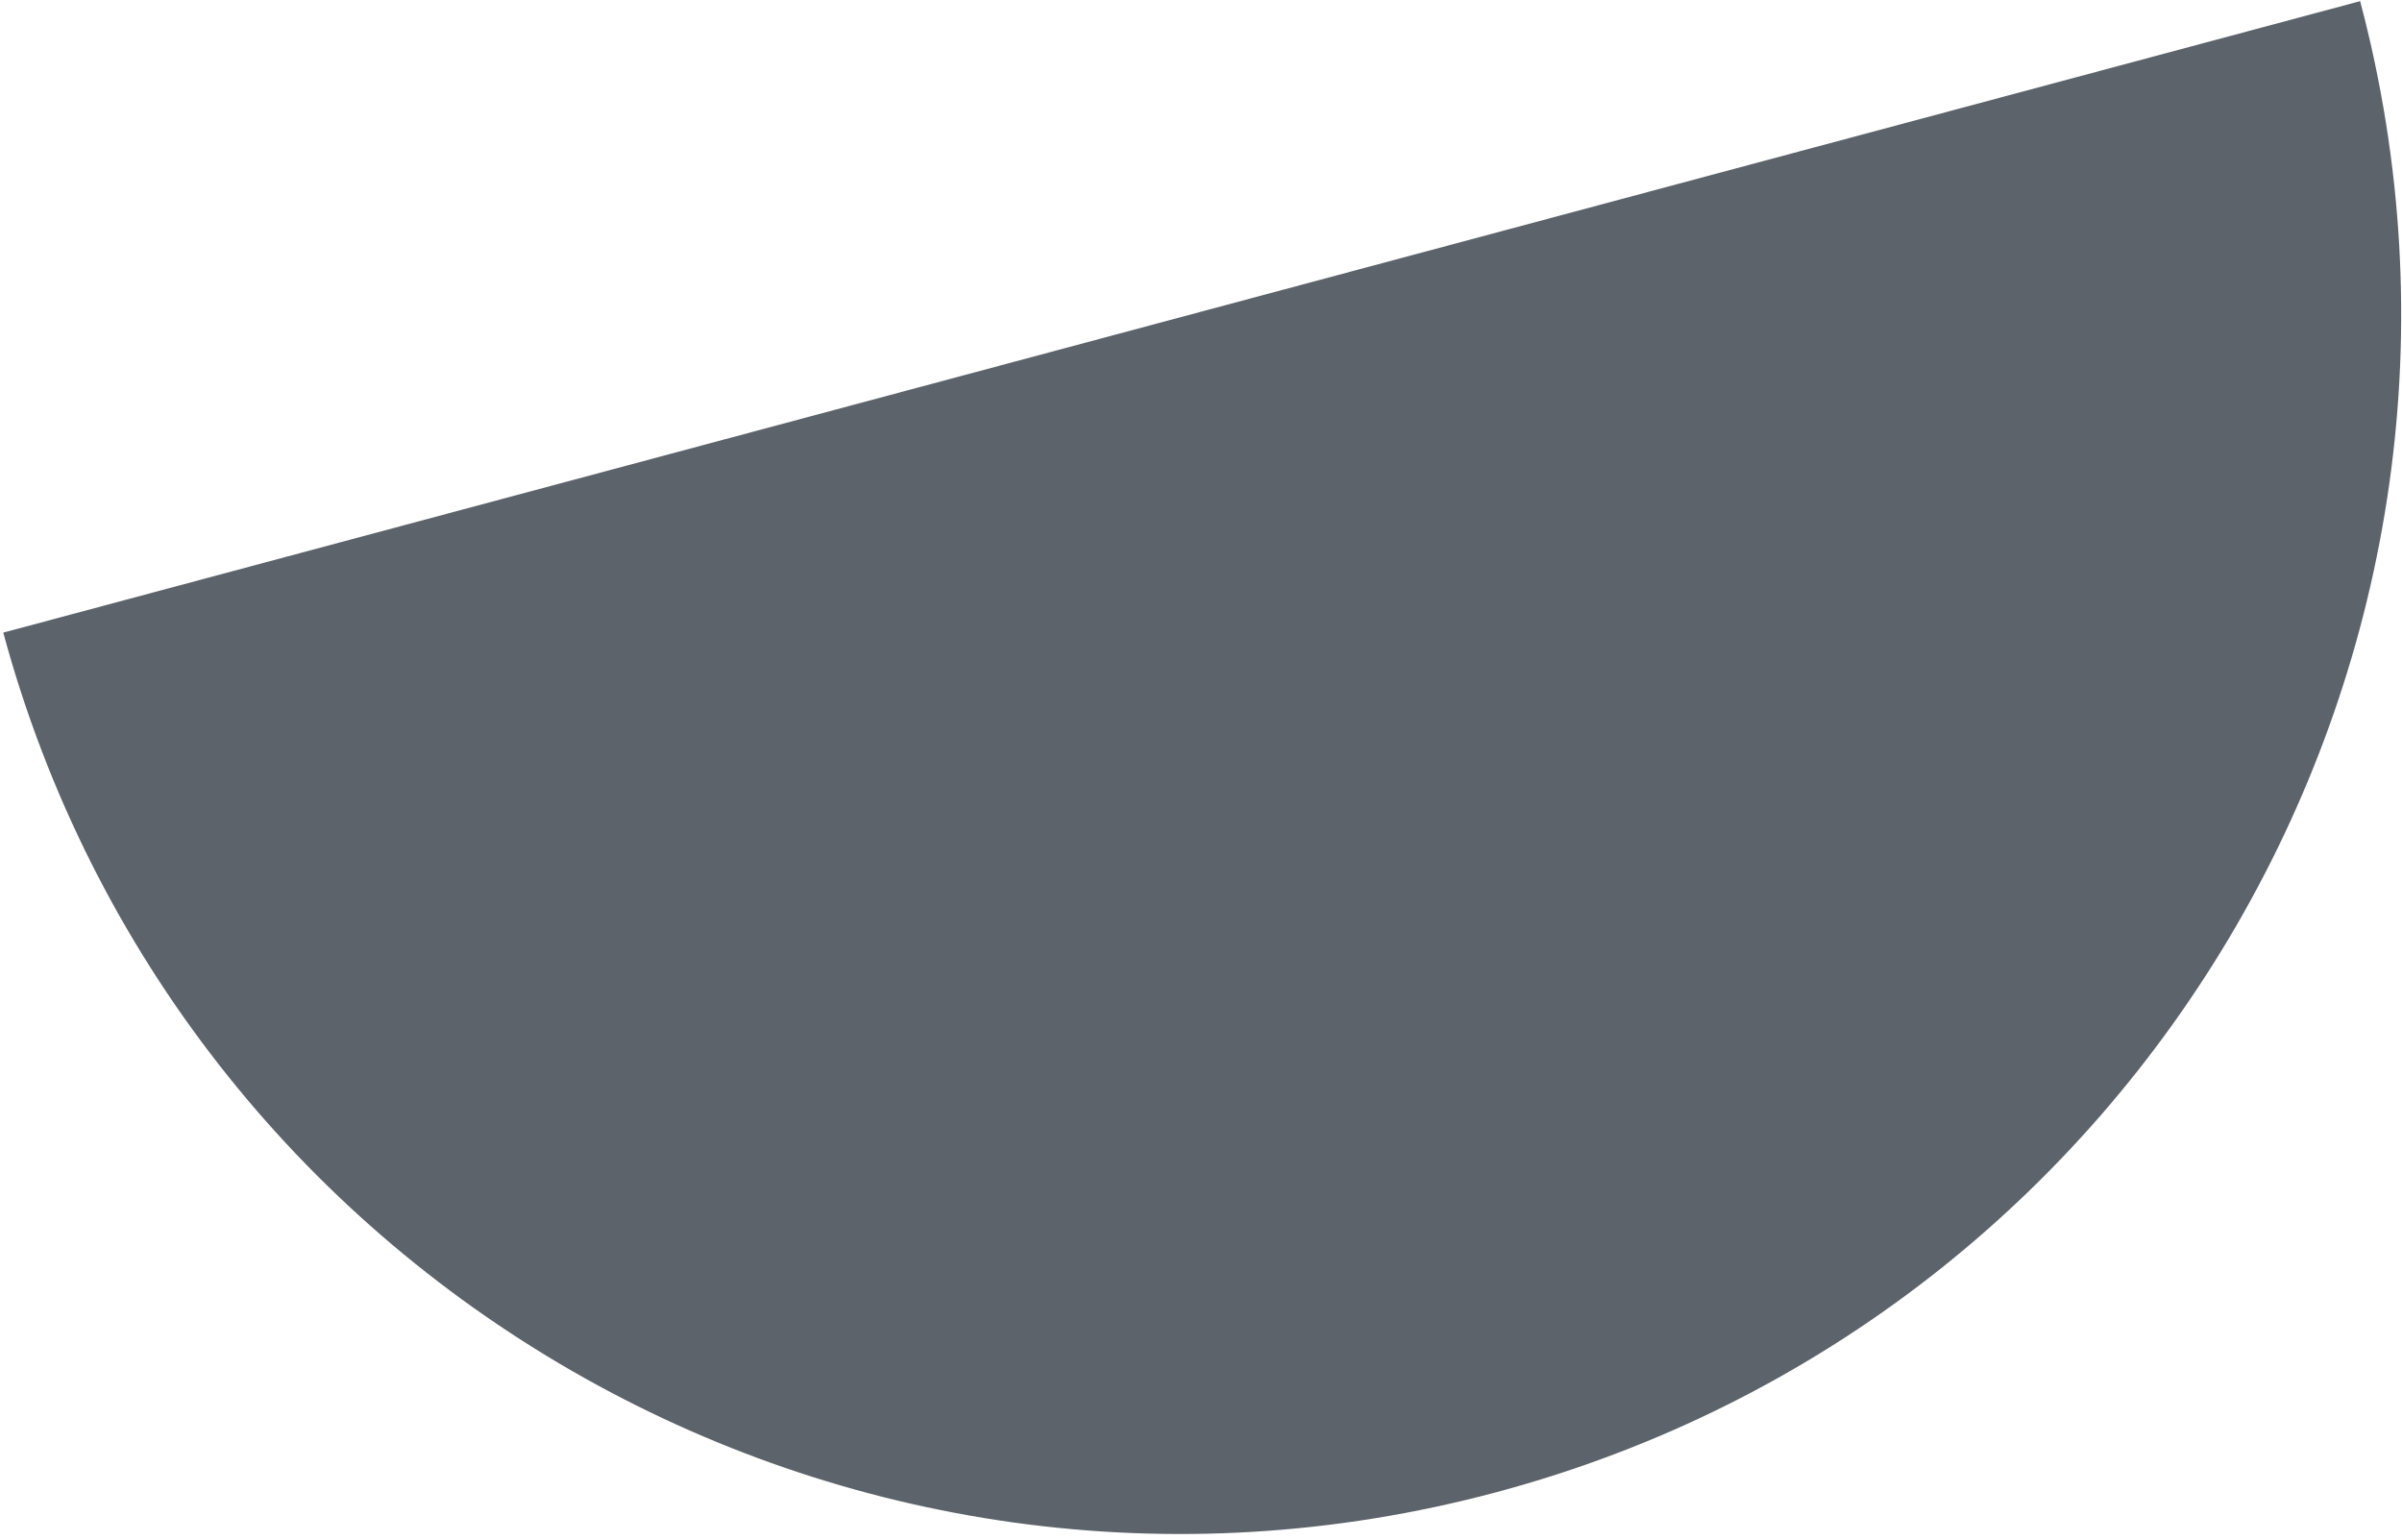
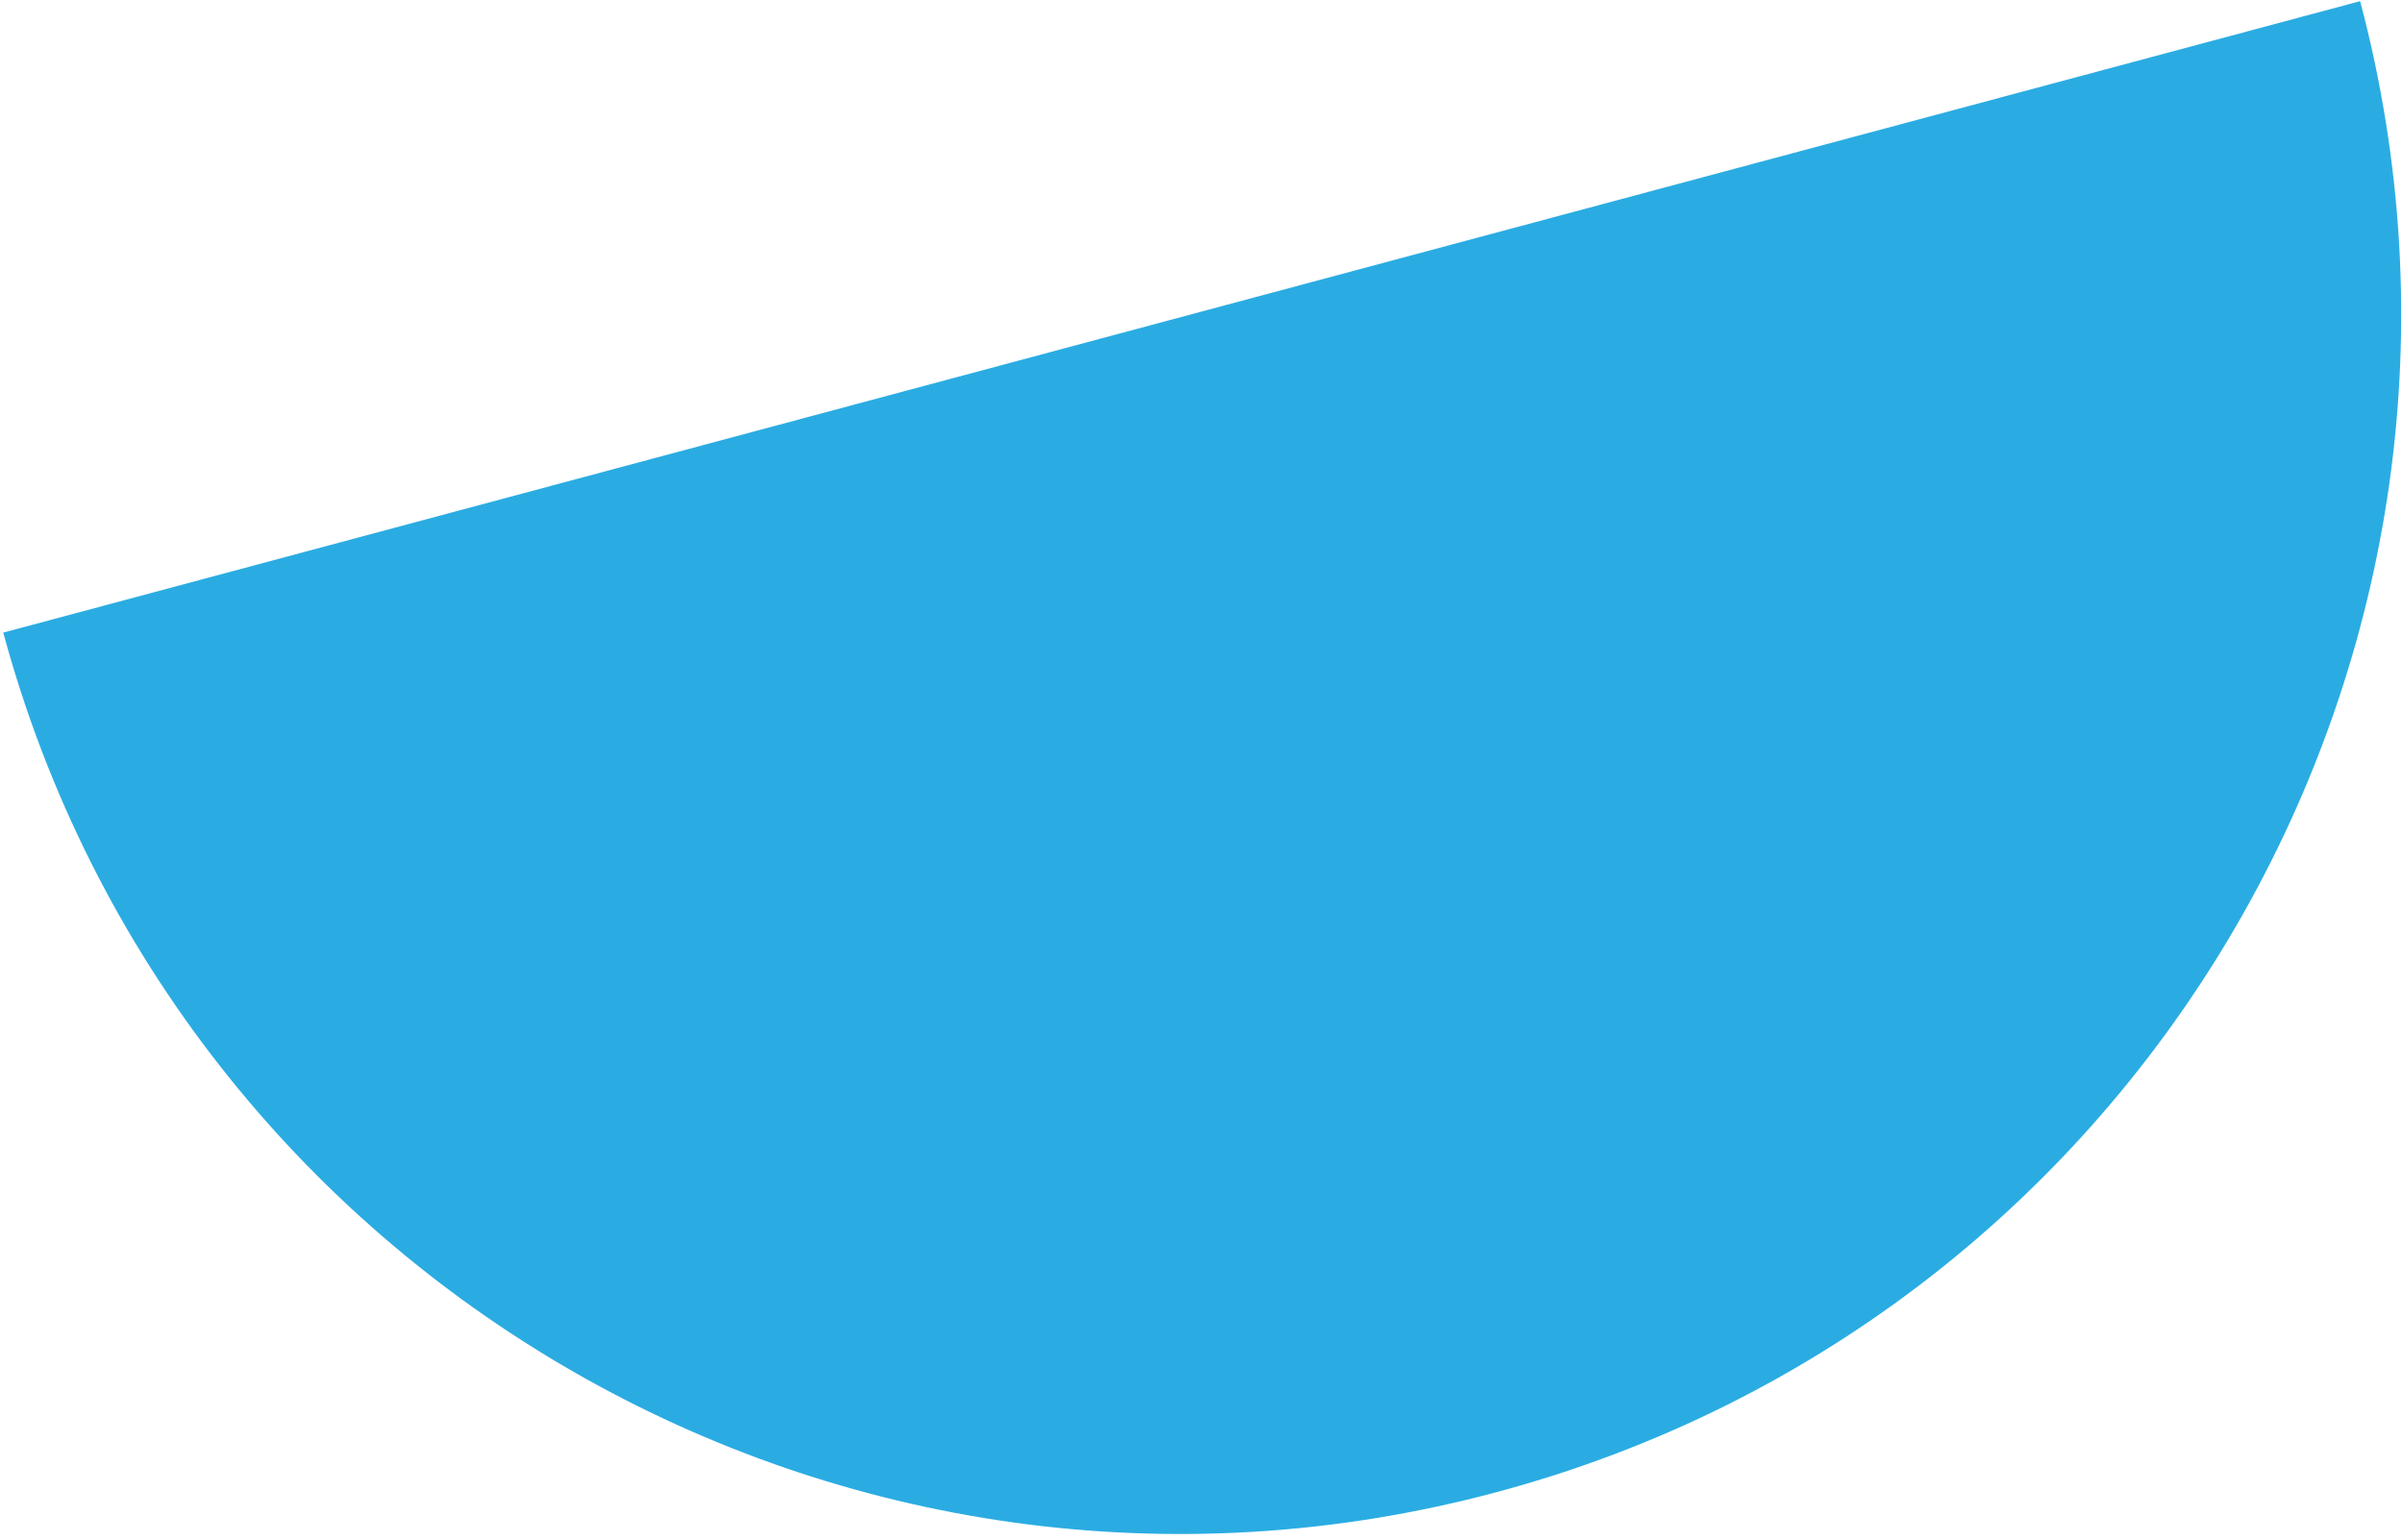
<svg xmlns="http://www.w3.org/2000/svg" height="243" viewBox="0 0 379 243" width="379">
-   <path d="m18.801 46.734h384.999c-.27 106.085-86.351 192-192.499 192s-192.23-85.915-192.499-192z" fill="#5d636b" fill-rule="evenodd" transform="matrix(.9659258 -.258819 .258819 .9659258 -29.7425 59.55207)" />
+   <path d="m18.801 46.734h384.999c-.27 106.085-86.351 192-192.499 192s-192.23-85.915-192.499-192z" fill="#2aace2" fill-rule="evenodd" transform="matrix(.9659258 -.258819 .258819 .9659258 -29.7425 59.55207)" />
</svg>
